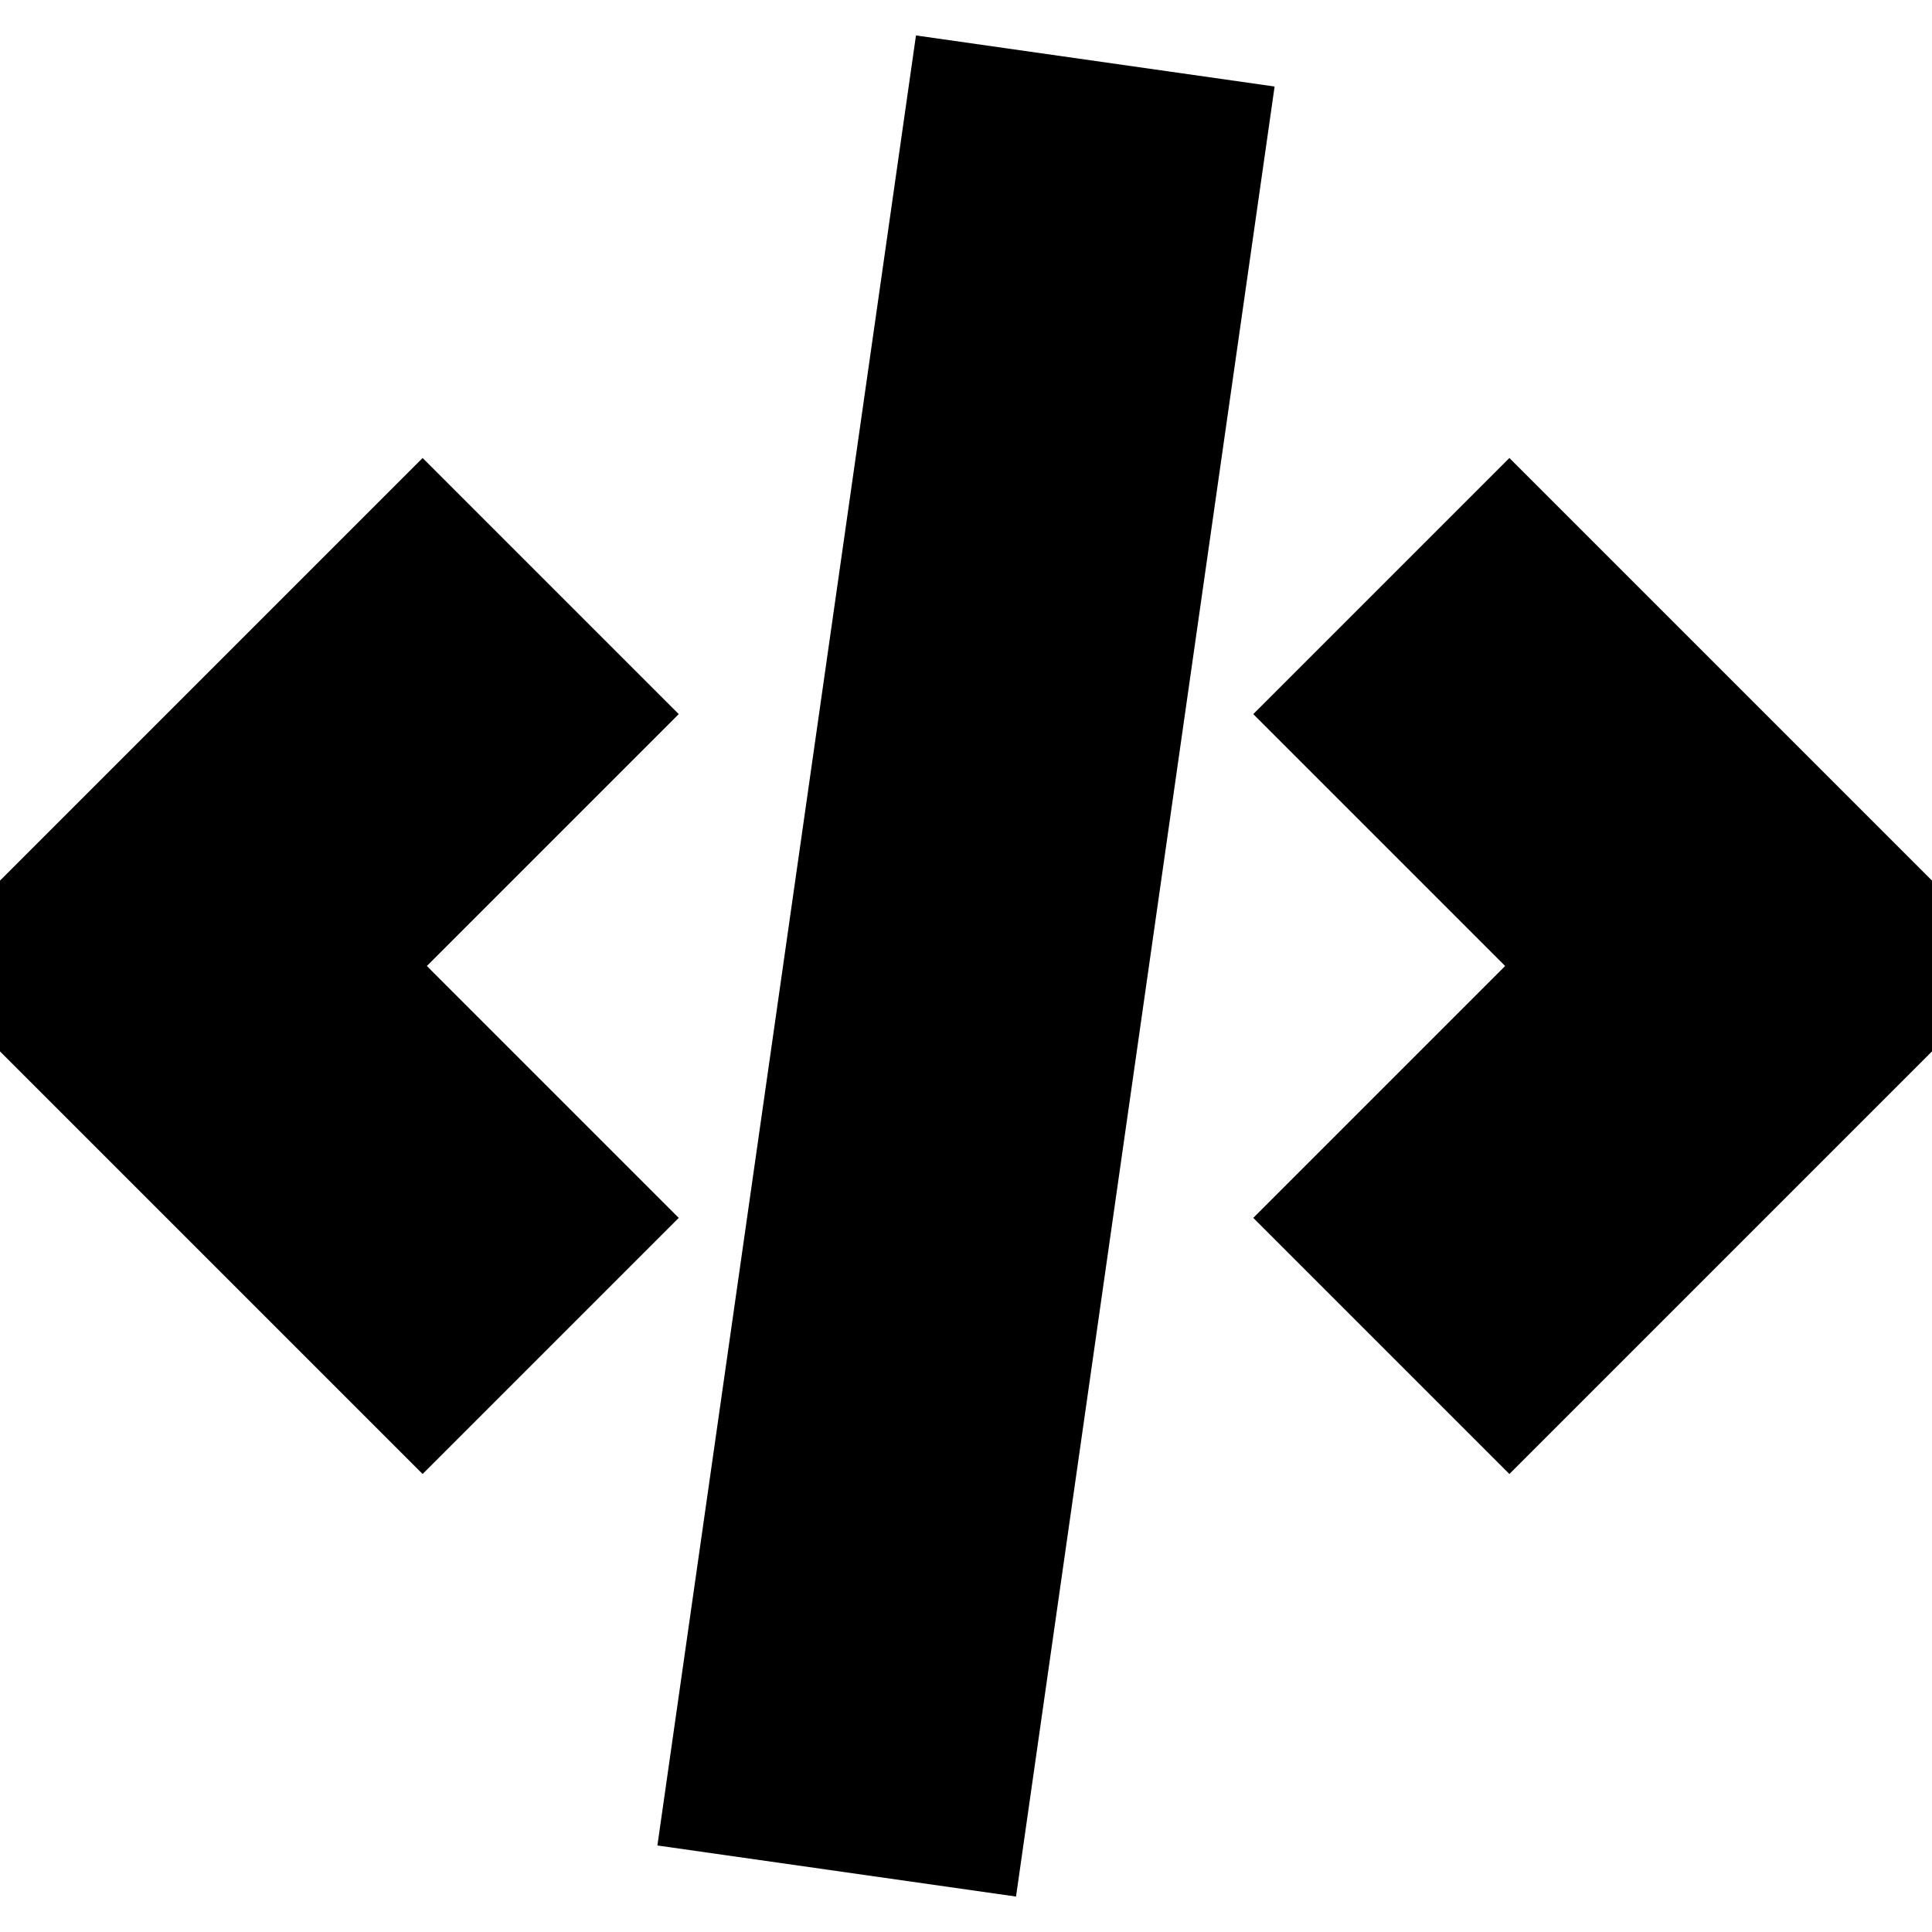
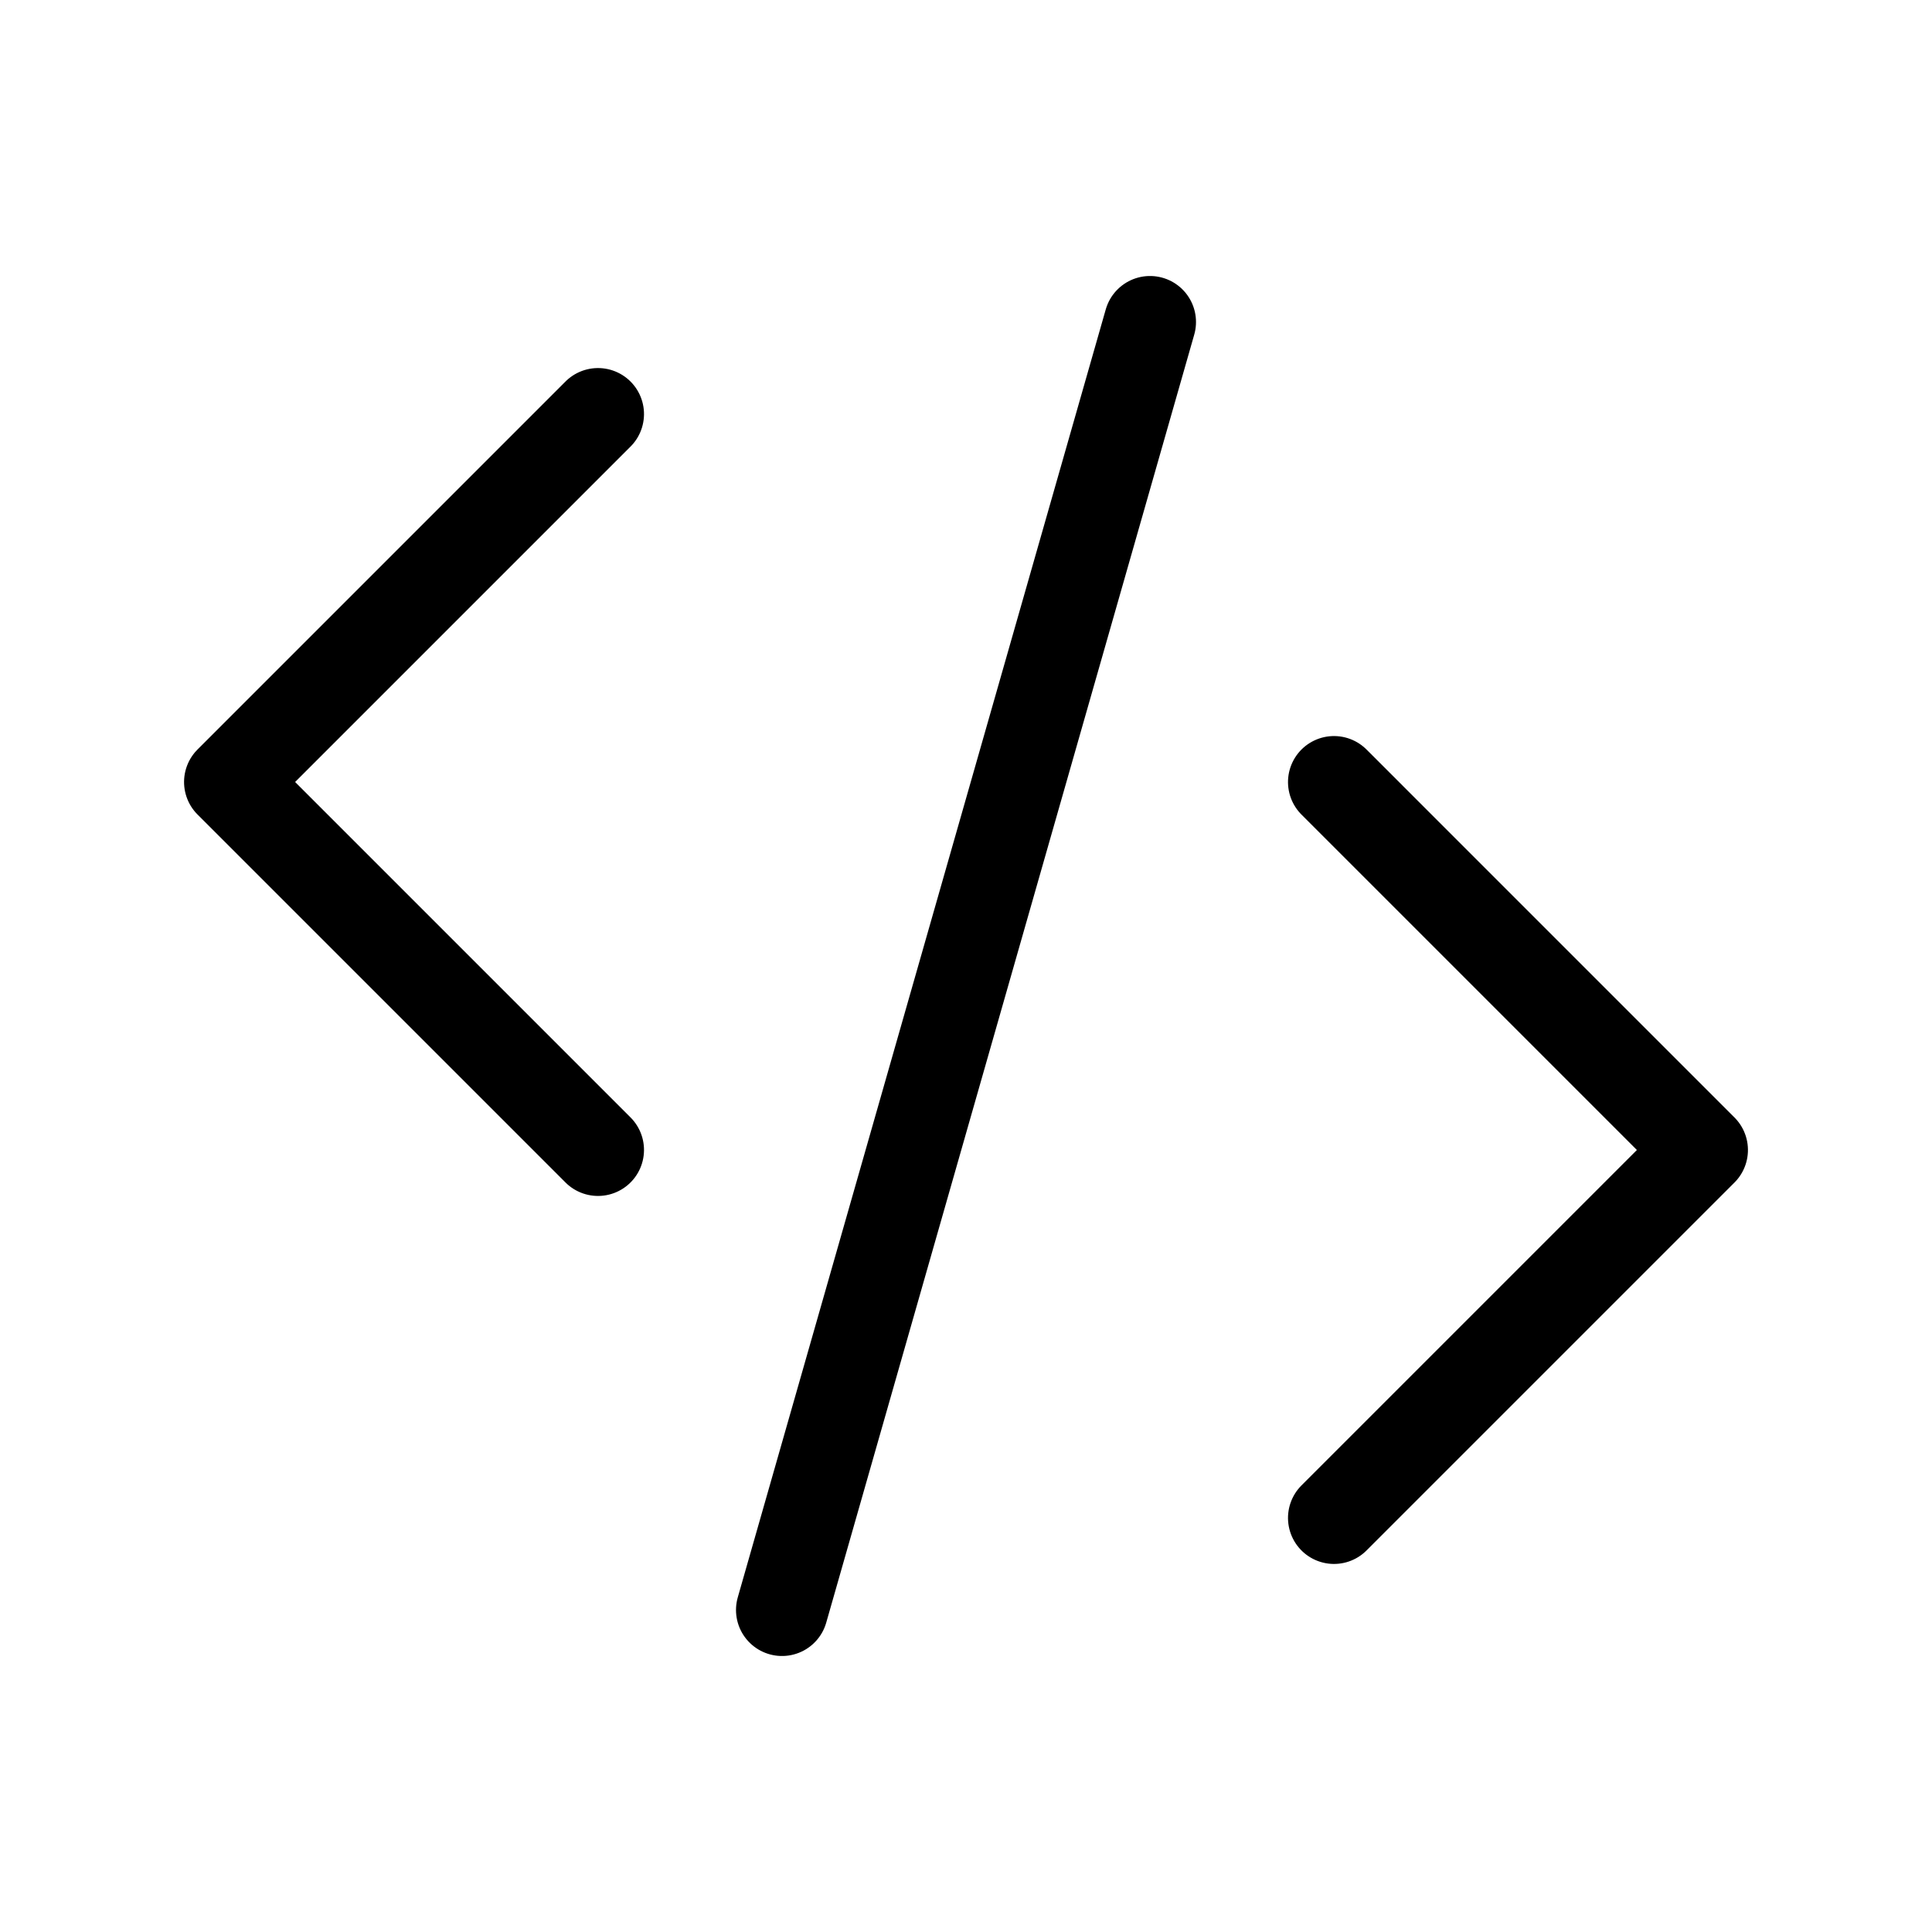
- <svg xmlns="http://www.w3.org/2000/svg" width="800px" height="800px" viewBox="0 0 16 16" fill="none" stroke="#000000">
-   <g id="SVGRepo_bgCarrier" stroke-width="0" />
-   <g id="SVGRepo_tracerCarrier" stroke-linecap="round" stroke-linejoin="round" />
-   <g id="SVGRepo_iconCarrier">
-     <path d="M8.01 0.859L6.01 14.859L7.99 15.141L9.99 1.141L8.01 0.859Z" fill="#000000" />
-     <path d="M12.5 11.5L11.086 10.086L13.172 8L11.086 5.914L12.5 4.5L16 8L12.5 11.5Z" fill="#000000" />
-     <path d="M2.828 8L4.914 10.086L3.5 11.5L0 8L3.5 4.5L4.914 5.914L2.828 8Z" fill="#000000" />
+ <svg xmlns="http://www.w3.org/2000/svg" width="800px" height="800px" viewBox="0 0 21 21">
+   <g fill="none" fill-rule="evenodd" stroke="#000000" stroke-linecap="round" stroke-linejoin="round" transform="translate(2 3)">
+     <line x1="10.5" x2="6.5" y1=".5" y2="14.5" />
+     <polyline points="7.328 2.672 7.328 8.328 1.672 8.328" transform="rotate(135 4.5 5.5)" />
+     <polyline points="15.328 6.672 15.328 12.328 9.672 12.328" transform="scale(1 -1) rotate(-45 -10.435 0)" />
  </g>
</svg>
